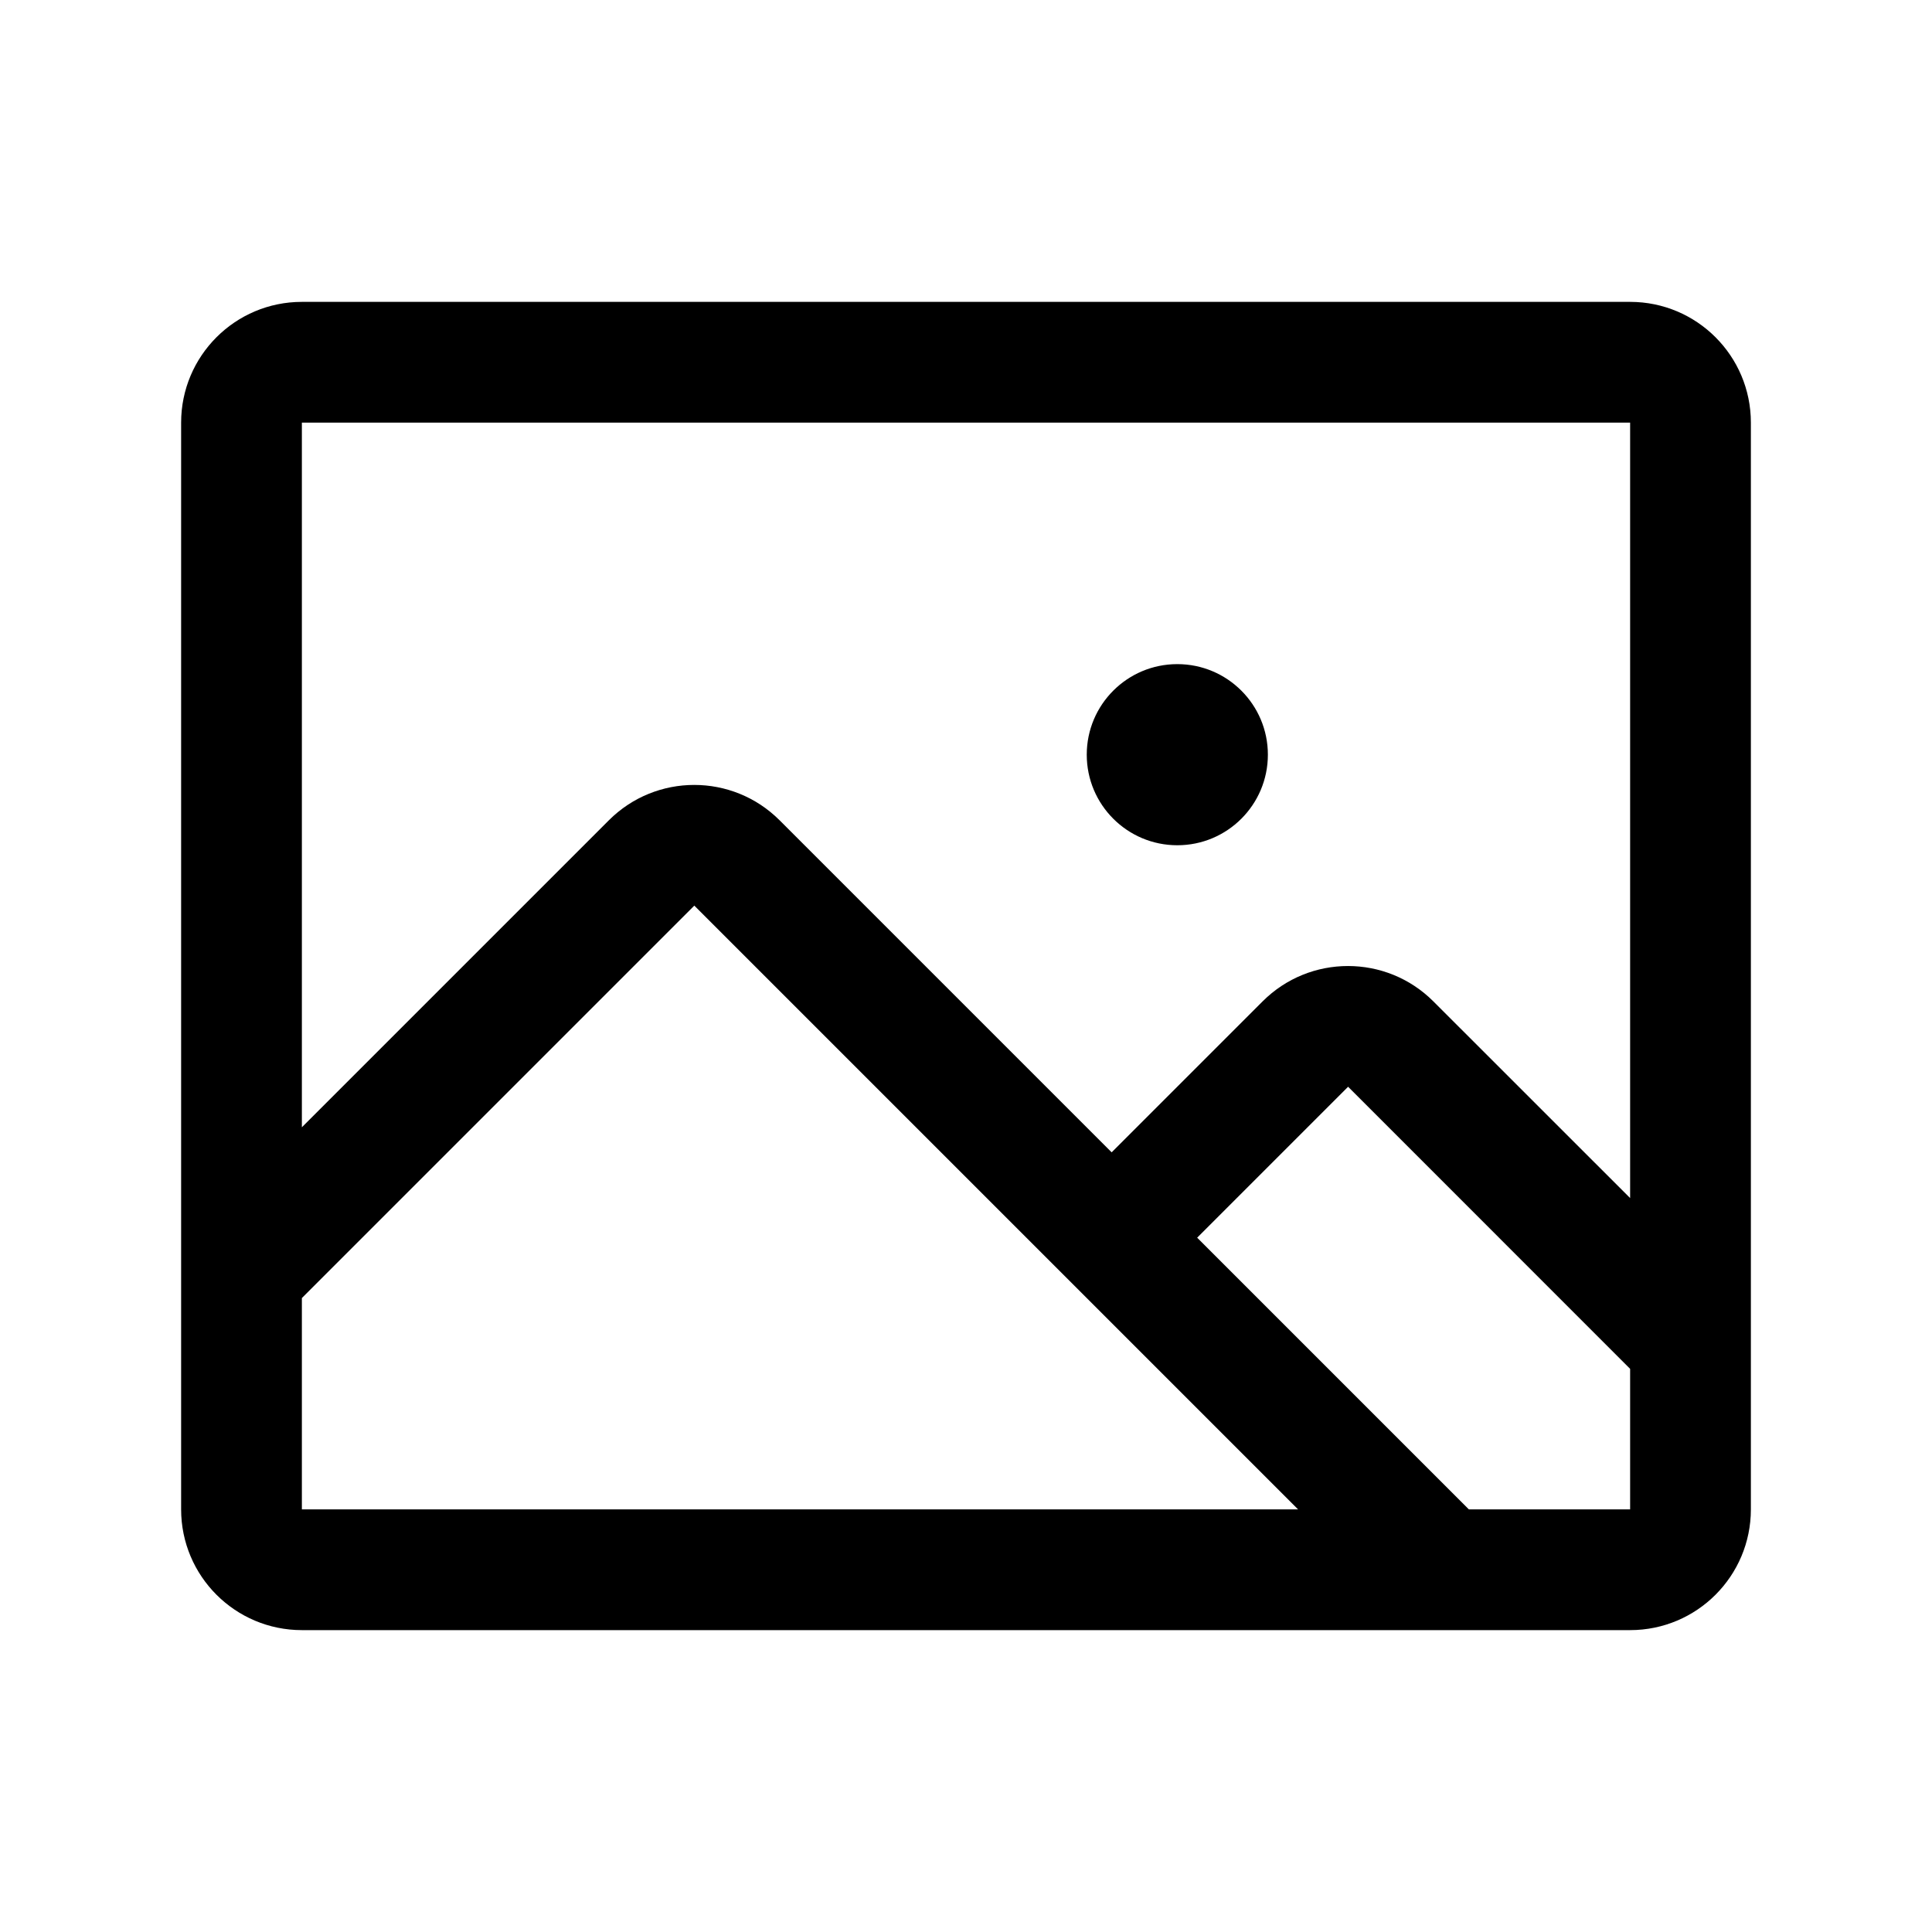
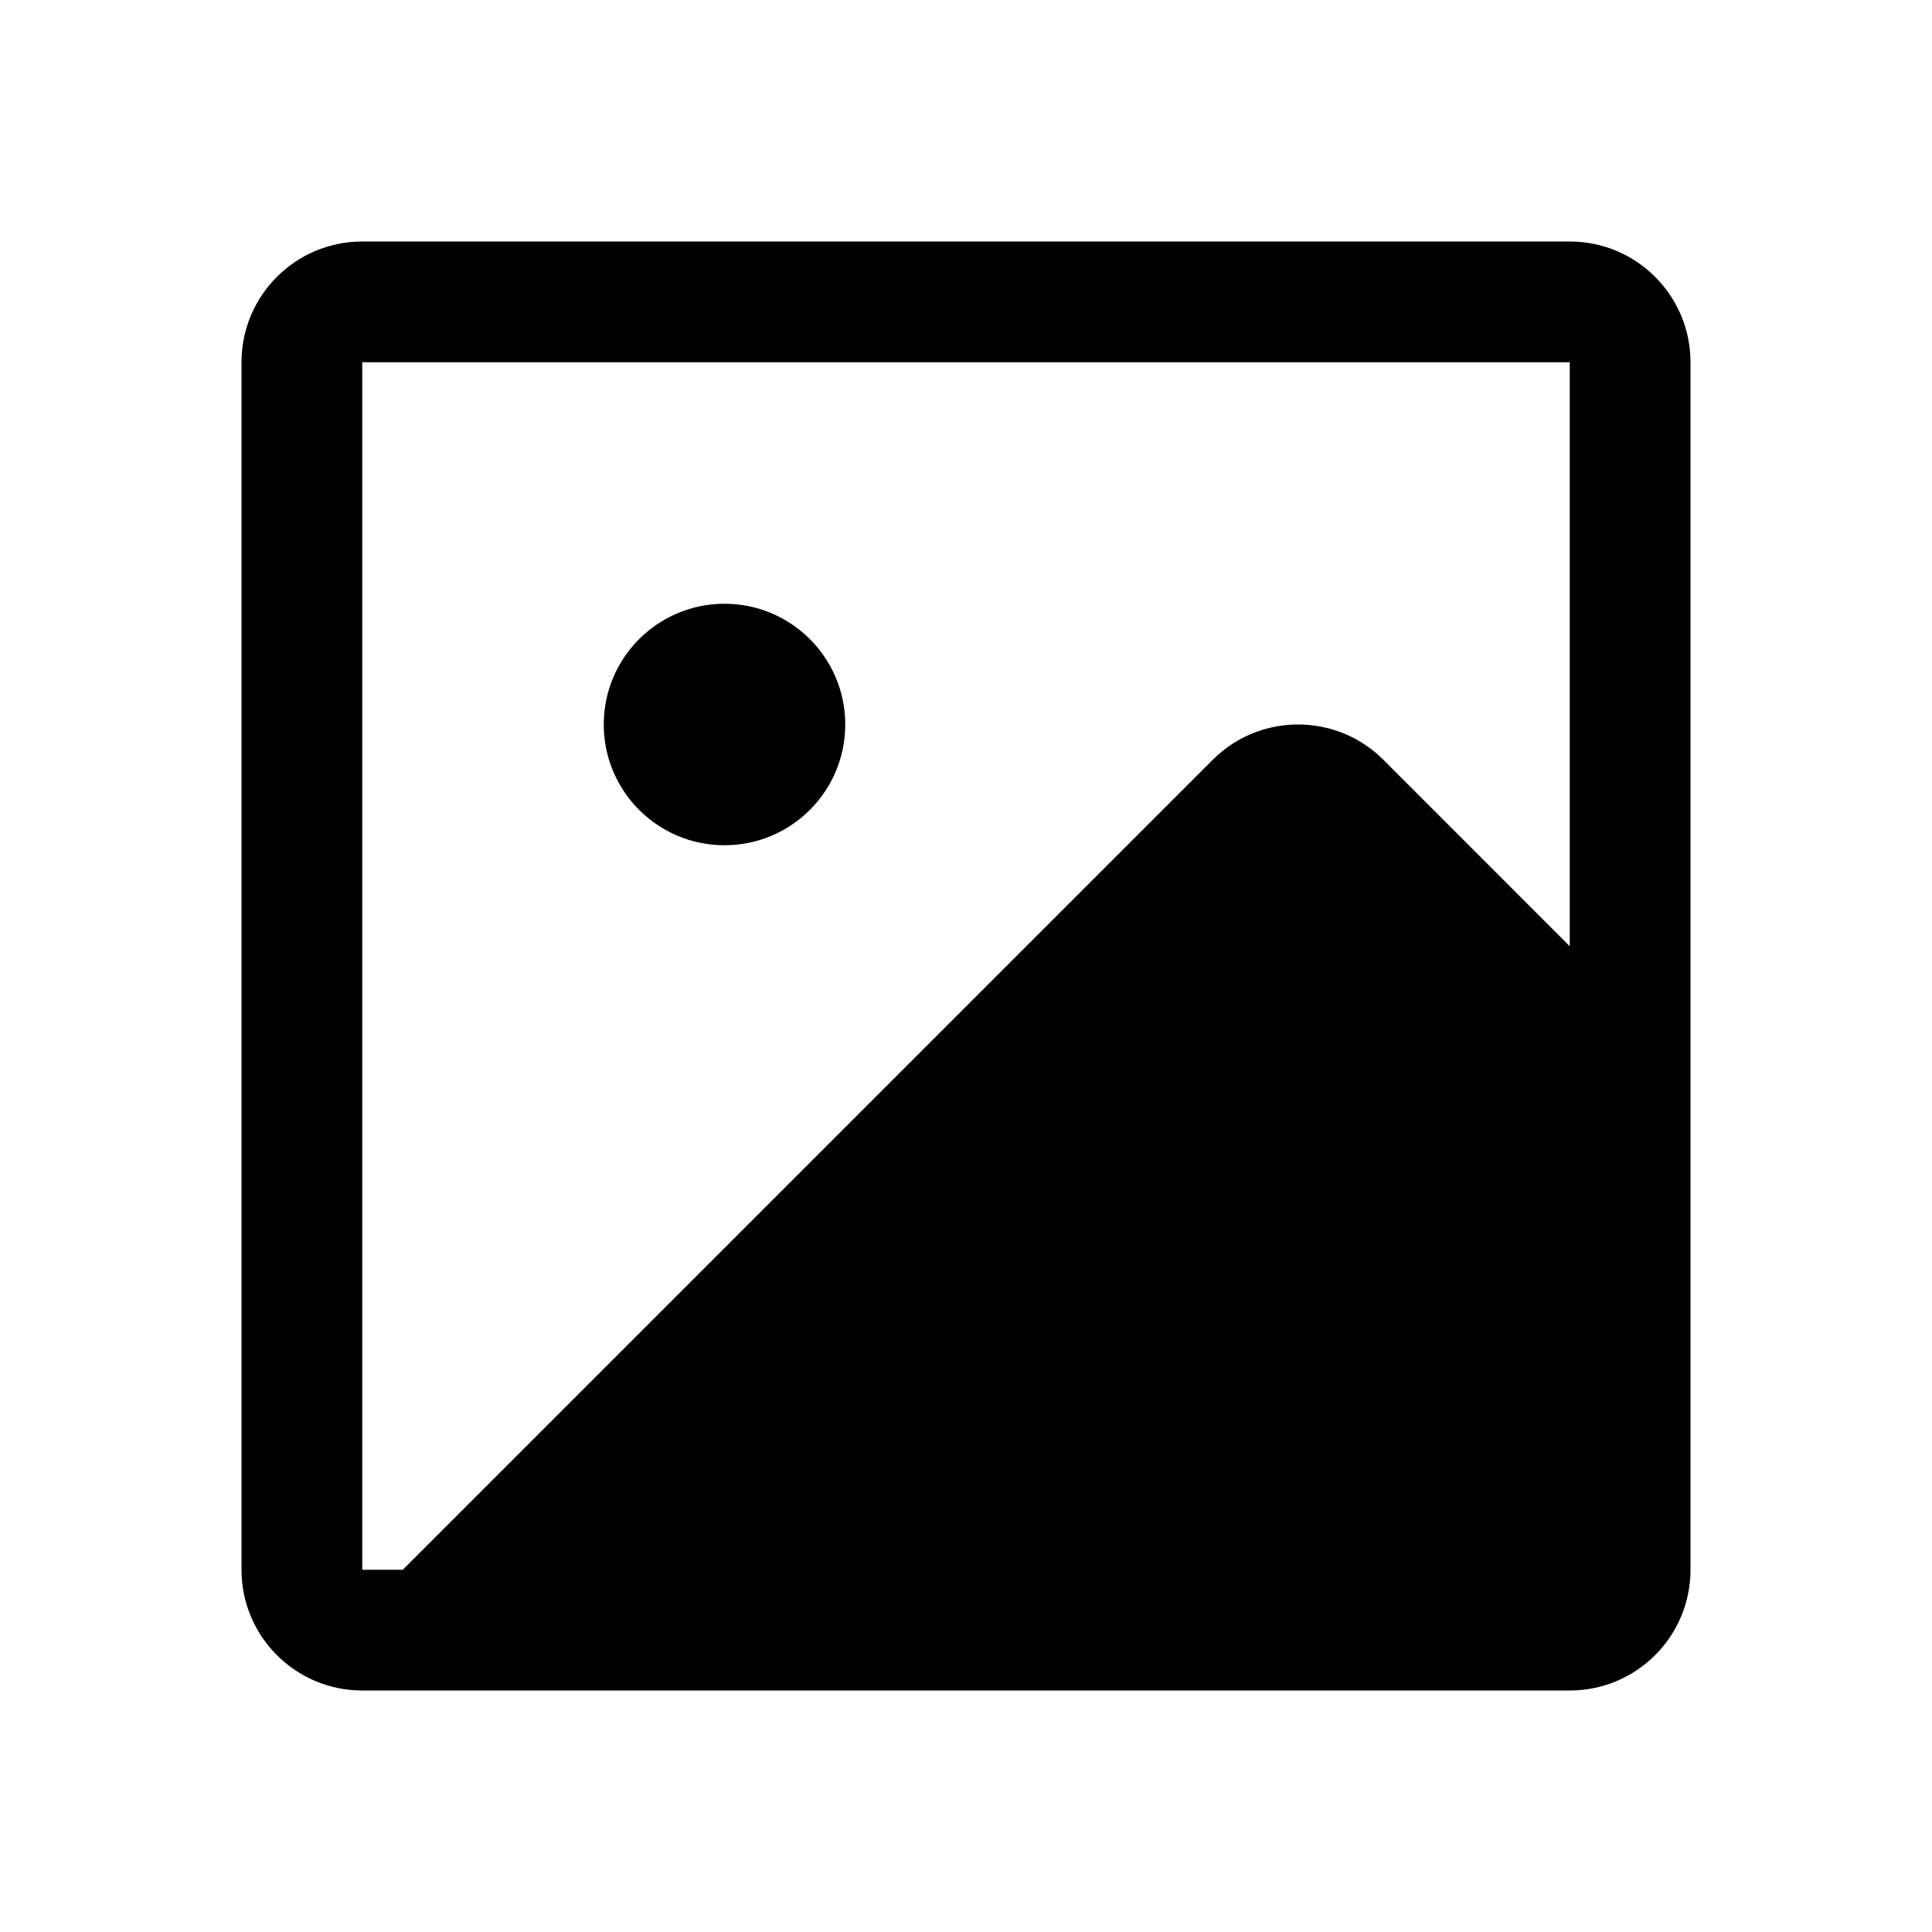
<svg xmlns="http://www.w3.org/2000/svg" viewBox="0 0 256 256" fill="currentColor">
-   <path d="M216,40H40A16,16,0,0,0,24,56V200a16,16,0,0,0,16,16H216a16,16,0,0,0,16-16V56A16,16,0,0,0,216,40Zm0,16V158.75l-26.07-26.06a16,16,0,0,0-22.63,0l-20,20-44-44a16,16,0,0,0-22.62,0L40,149.37V56ZM40,172l52-52,80,80H40Zm176,28H194.63l-36-36,20-20L216,181.38V200ZM144,100a12,12,0,1,1,12,12A12,12,0,0,1,144,100Z" />
+   <path d="M208,32H48A16,16,0,0,0,32,48V208a16,16,0,0,0,16,16H208a16,16,0,0,0,16-16V48A16,16,0,0,0,208,32ZM48,48H208v77.38l-24.69-24.7a16,16,0,0,0-22.62,0L53.37,208H48ZM80,96a16,16,0,1,1,16,16A16,16,0,0,1,80,96Z" />
</svg>
